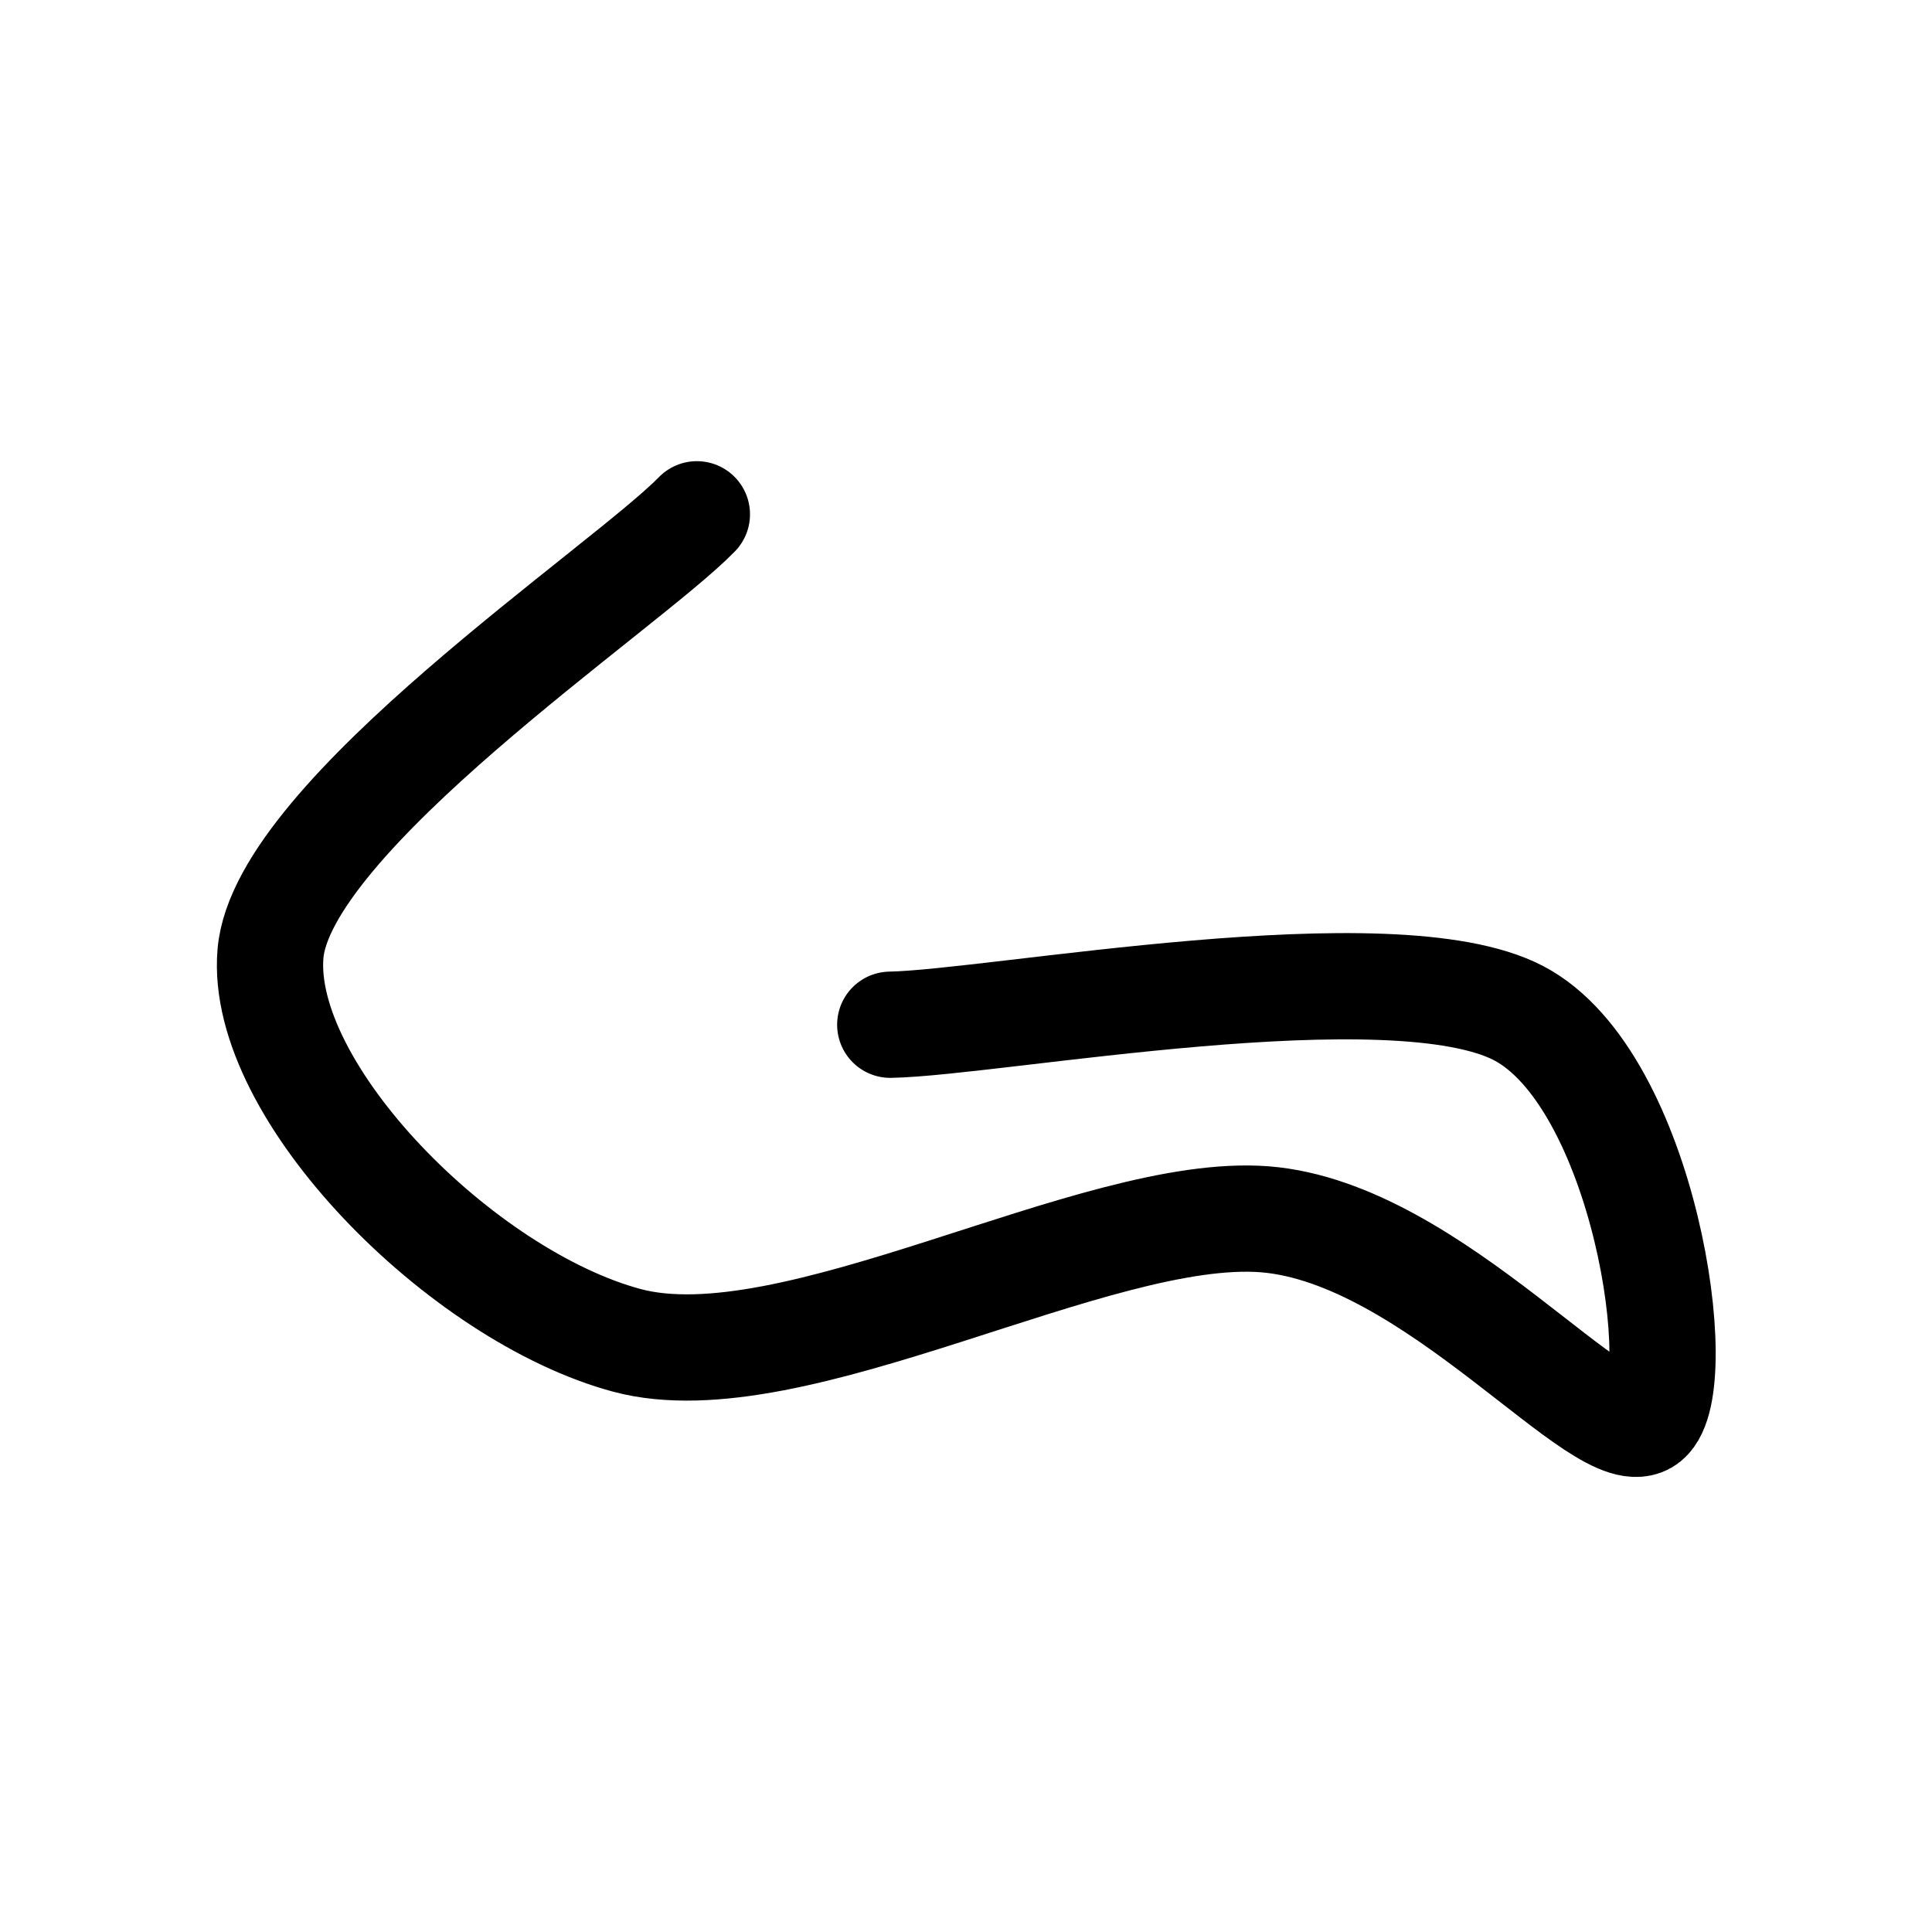
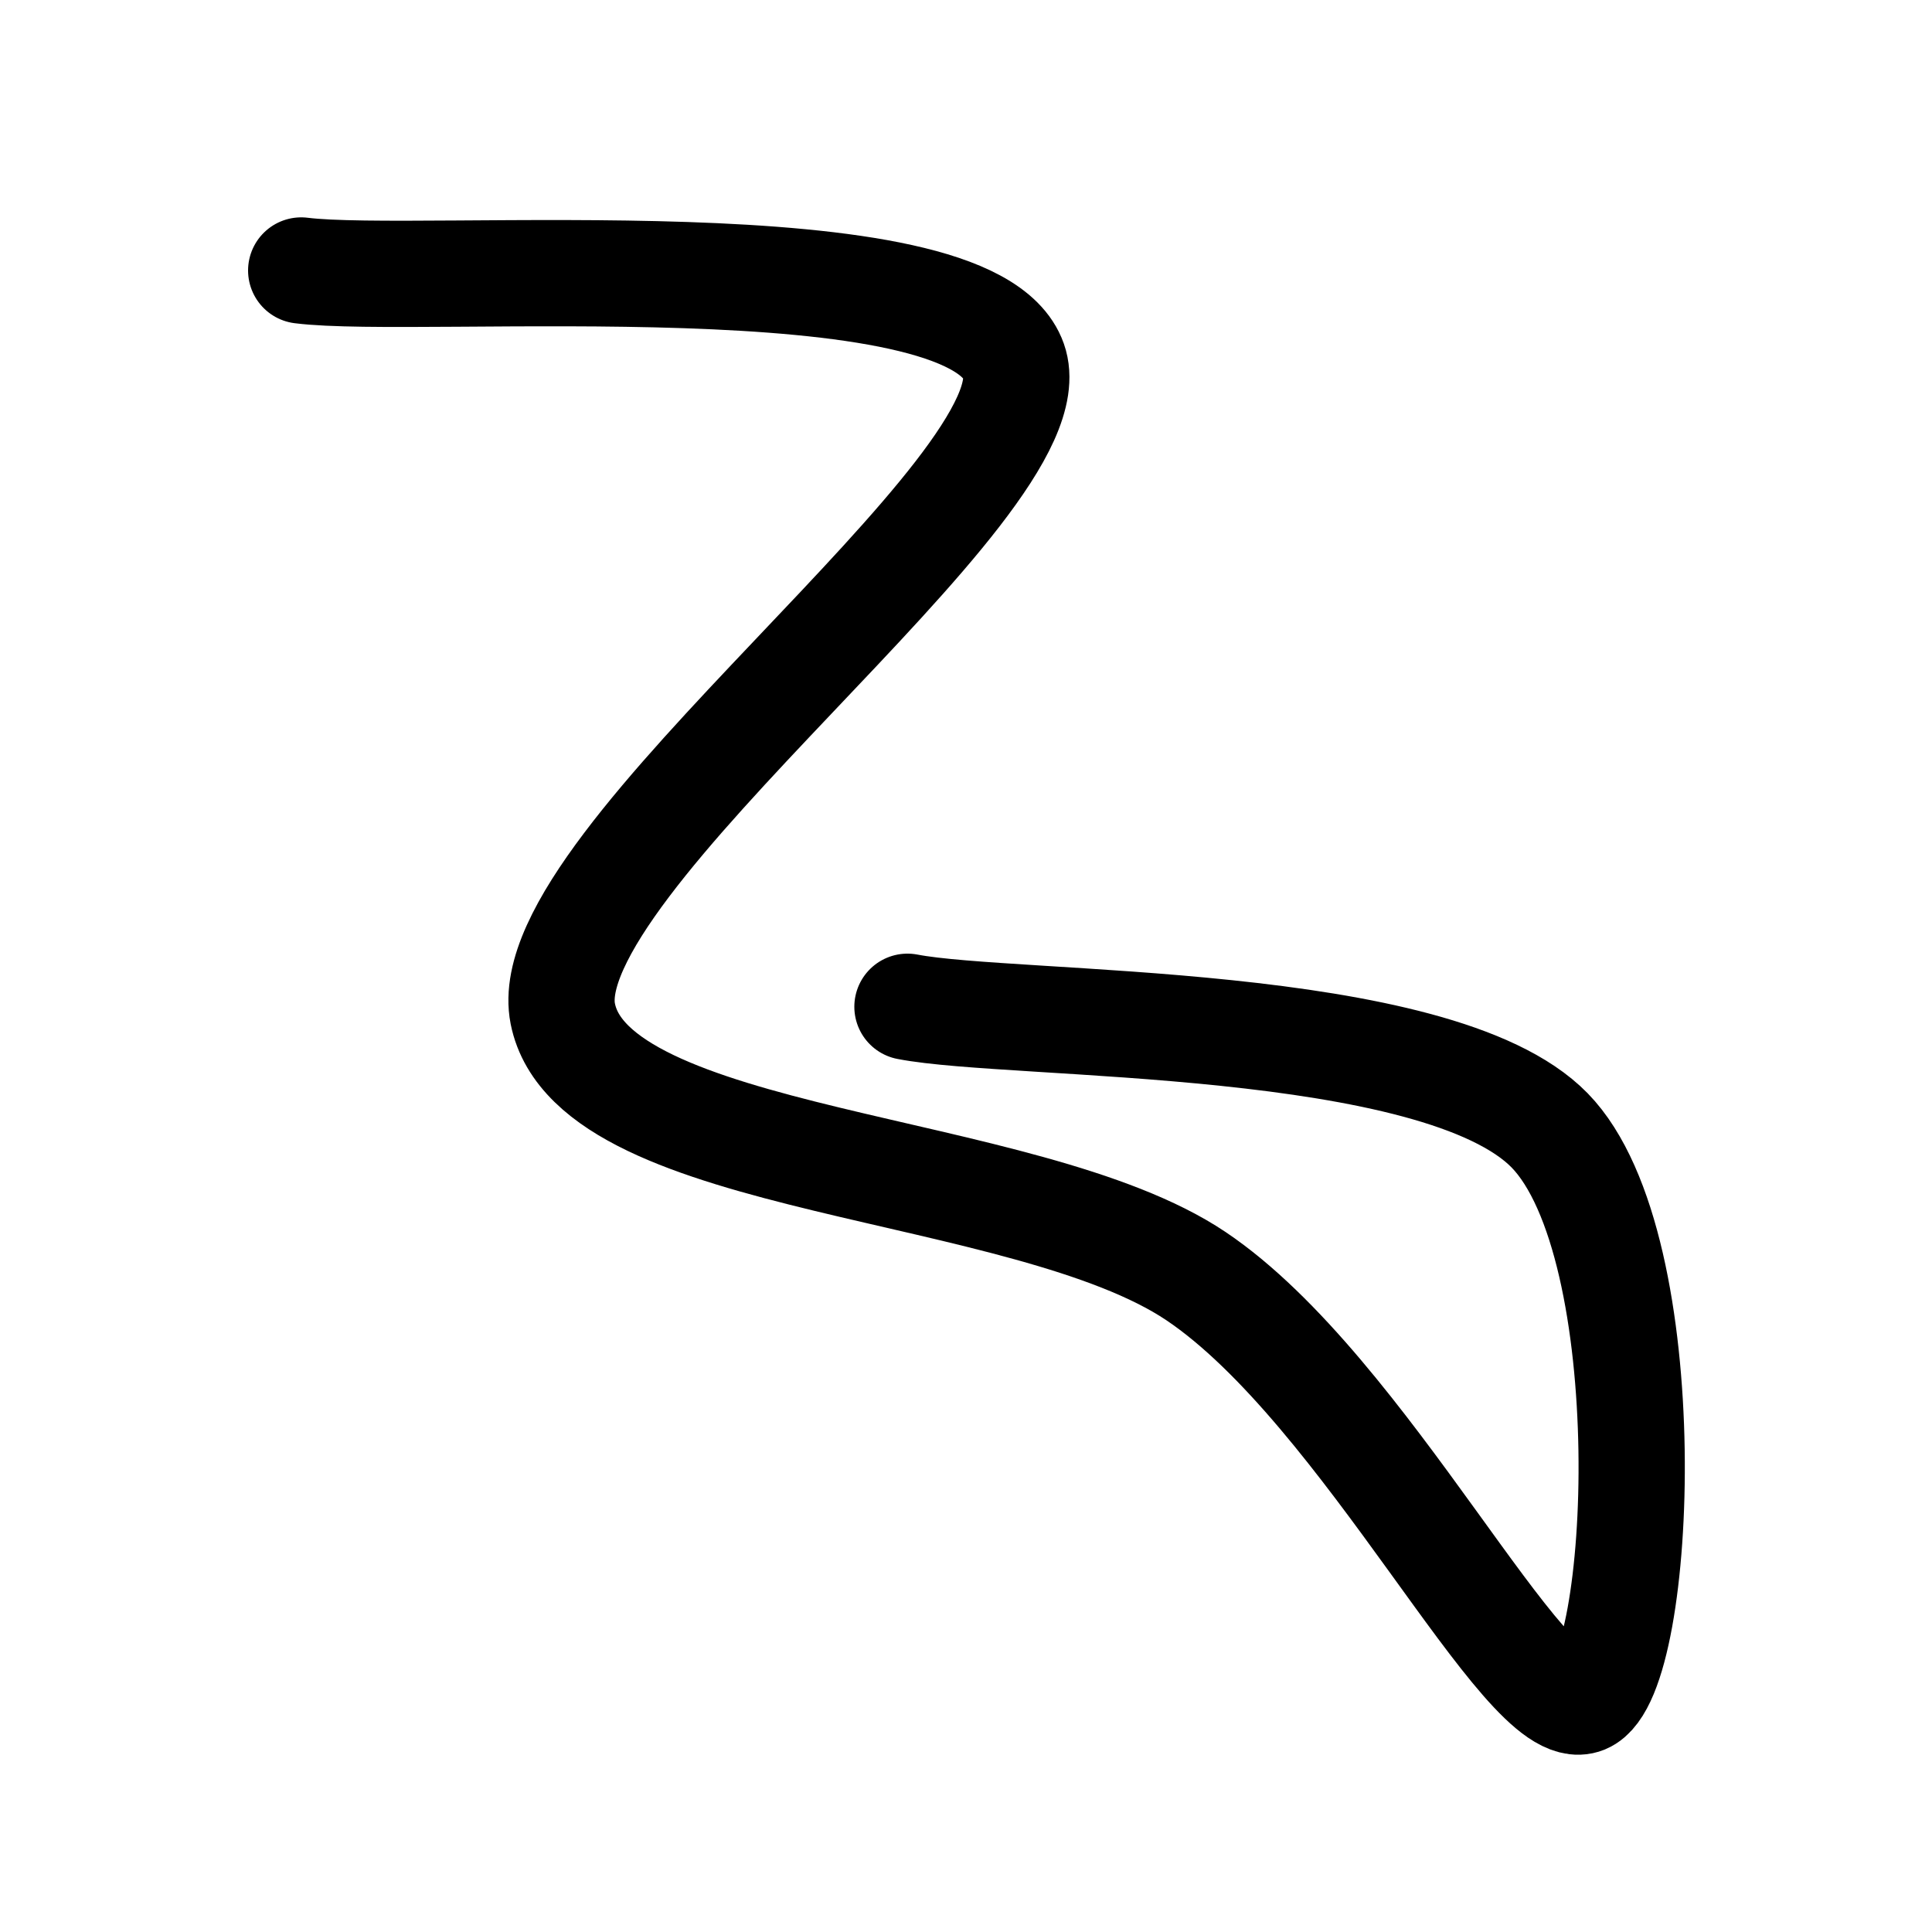
<svg xmlns="http://www.w3.org/2000/svg" viewBox="0 0 100 100">
-   <path d="M 46.08 53.04 C 51.50 52.94 72.07 49.03 78.60 52.44 C 85.13 55.85 87.44 71.73 85.25 73.51 C 83.06 75.29 74.26 63.80 65.46 63.11 C 56.66 62.43 41.04 71.67 32.46 69.38 C 23.88 67.08 13.40 56.49 14.00 49.36 C 14.60 42.24 32.39 30.41 36.07 26.62" fill="none" stroke="#000" stroke-width="5.5" stroke-linecap="round" stroke-linejoin="round" />
+   <path d="M 46.97 52.11 C 52.51 53.18 74.37 52.53 80.21 58.51 C 86.05 64.50 85.07 86.75 82.02 88.01 C 78.97 89.26 70.71 71.97 61.90 66.05 C 53.08 60.13 30.70 60.36 29.13 52.47 C 27.56 44.58 54.73 25.11 52.47 18.70 C 50.21 12.29 21.74 14.78 15.59 14.00" fill="none" stroke="#000" stroke-width="5.5" stroke-linecap="round" stroke-linejoin="round" />
</svg>
